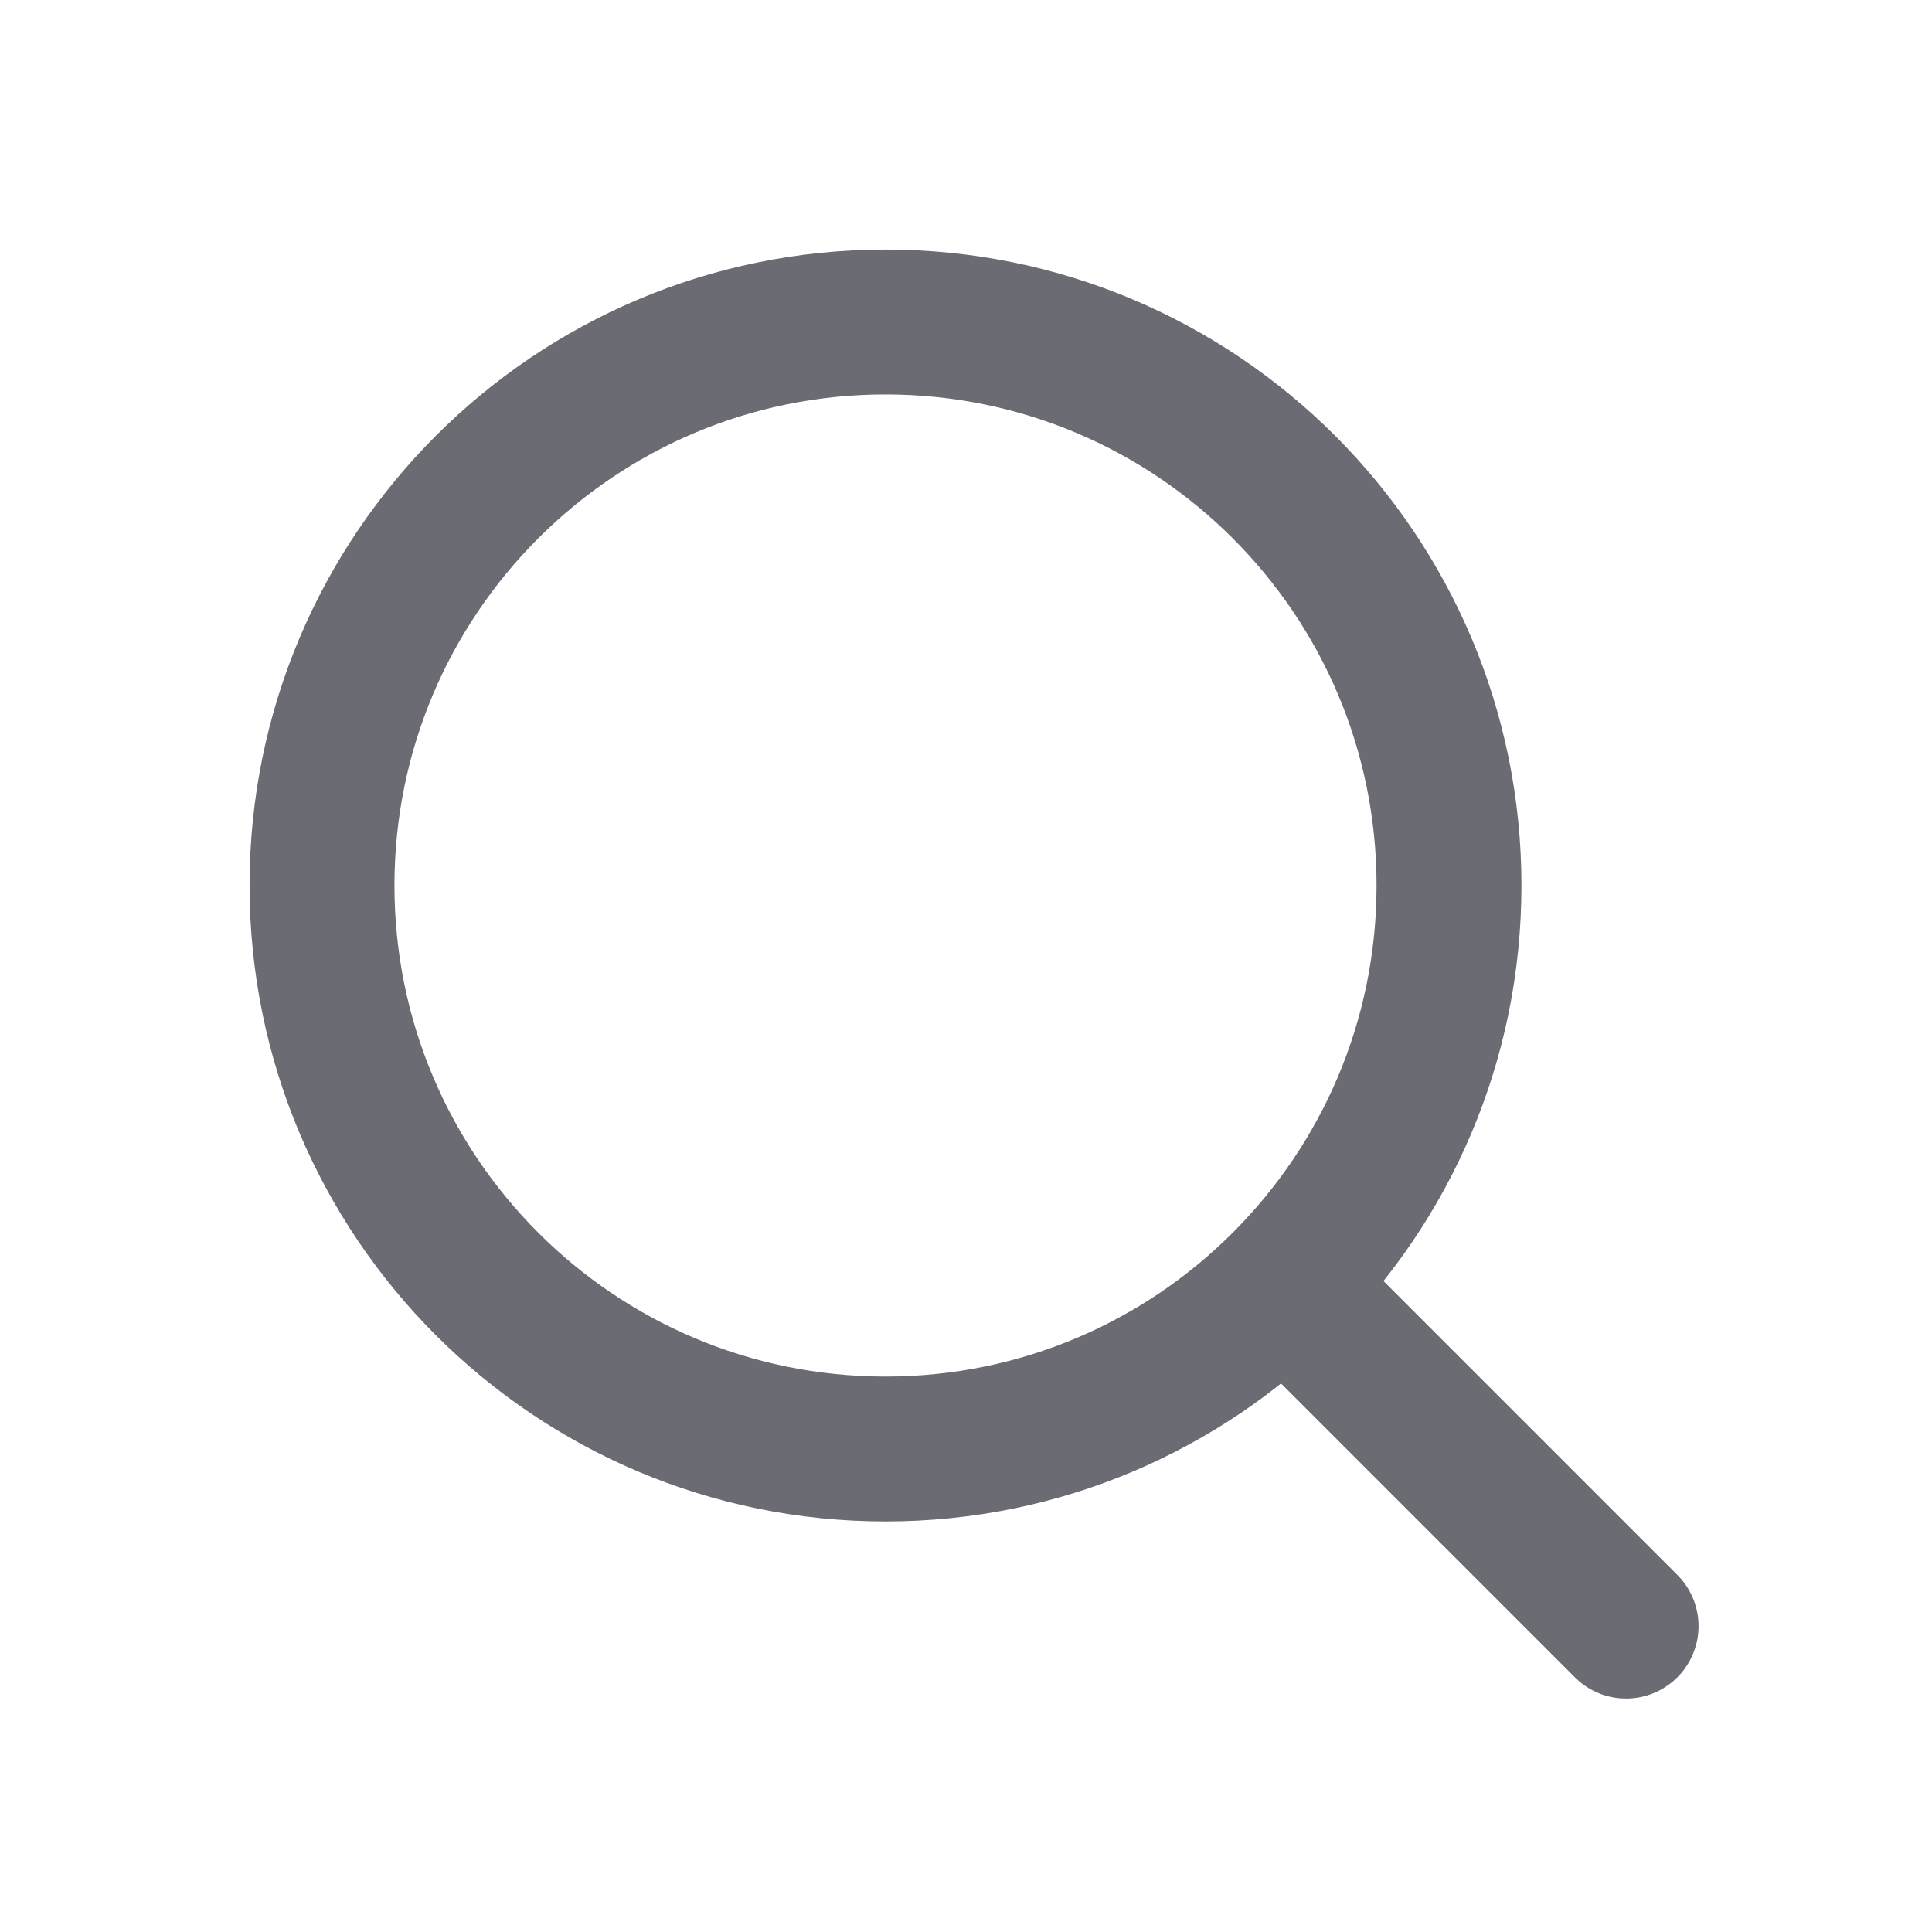
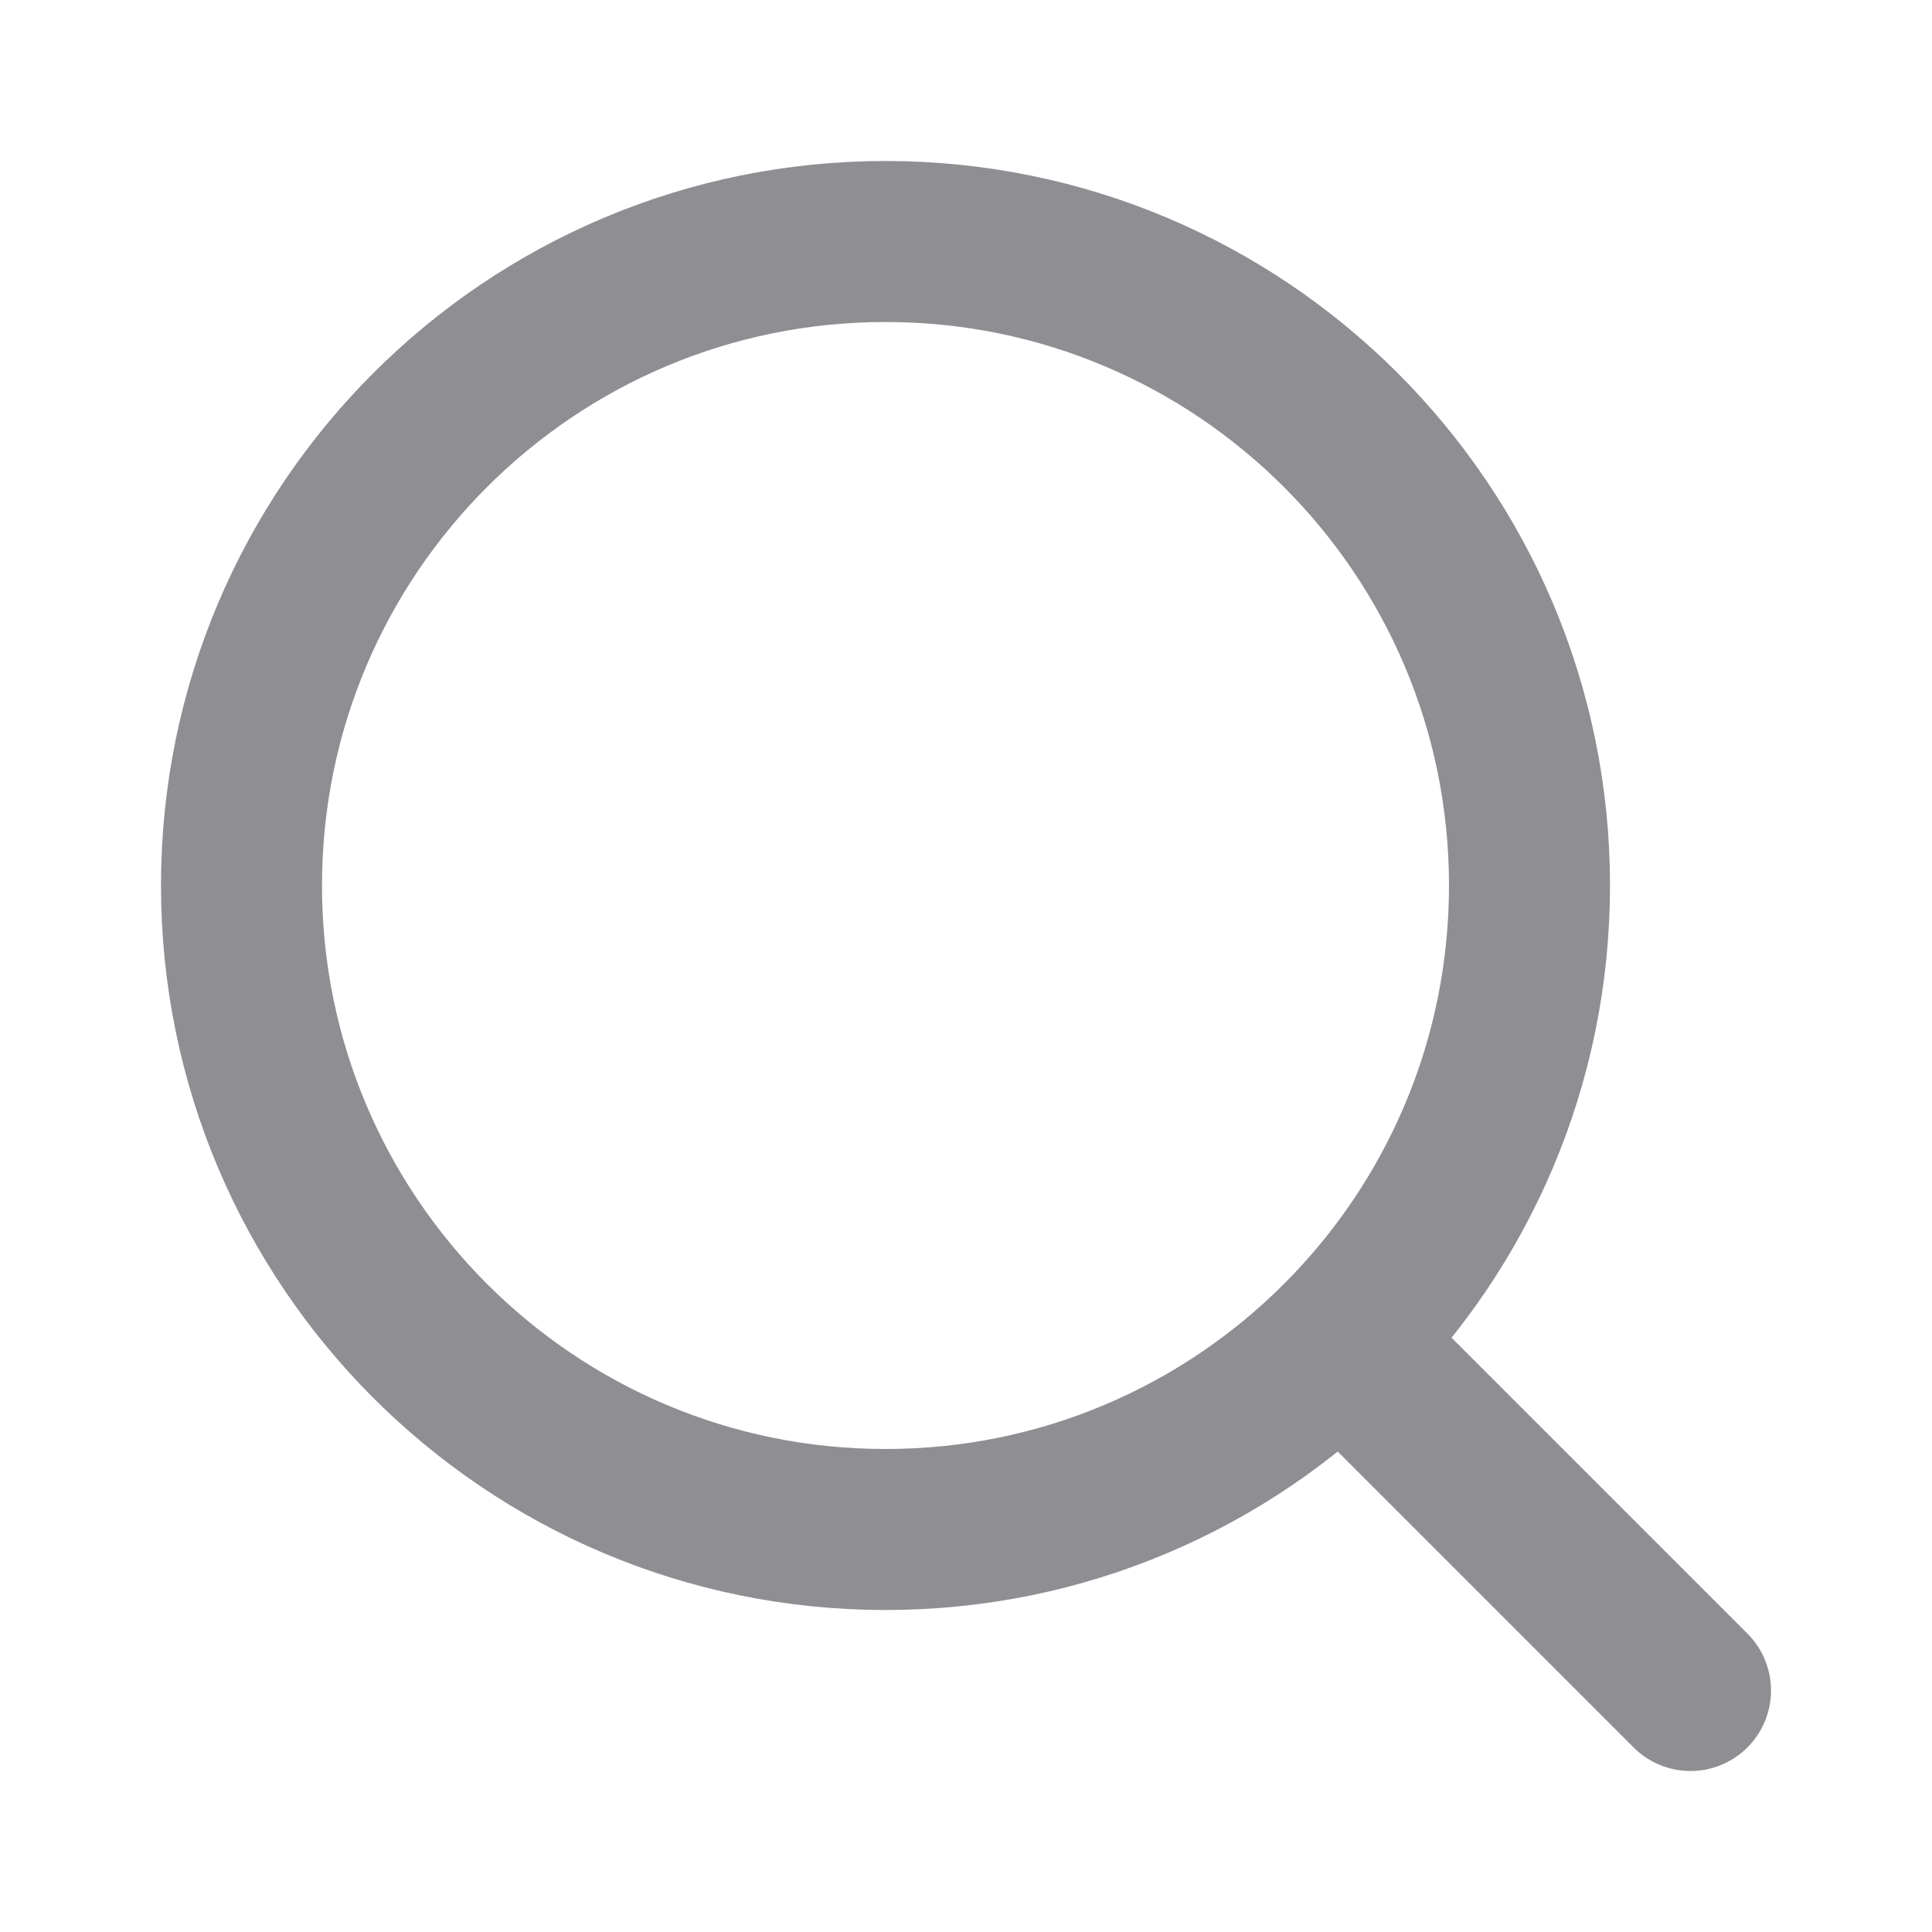
- <svg xmlns="http://www.w3.org/2000/svg" width="24" height="24" viewBox="0 0 24 24" fill="none">
-   <circle cx="11" cy="11" r="7" stroke="#6B6B74" stroke-width="1.8" />
-   <path d="m16.2 16.2 4 4" stroke="#6B6B74" stroke-width="1.8" stroke-linecap="round" />
+ <svg xmlns="http://www.w3.org/2000/svg" width="24" height="24" viewBox="0 0 24 24" fill="none" stroke="#8E8E93" stroke-width="2" stroke-linecap="round" stroke-linejoin="round" class="lucide lucide-search" aria-hidden="true">
+   <path d="m21 21-4.34-4.34" />
+   <circle cx="11" cy="11" r="8" />
</svg>
